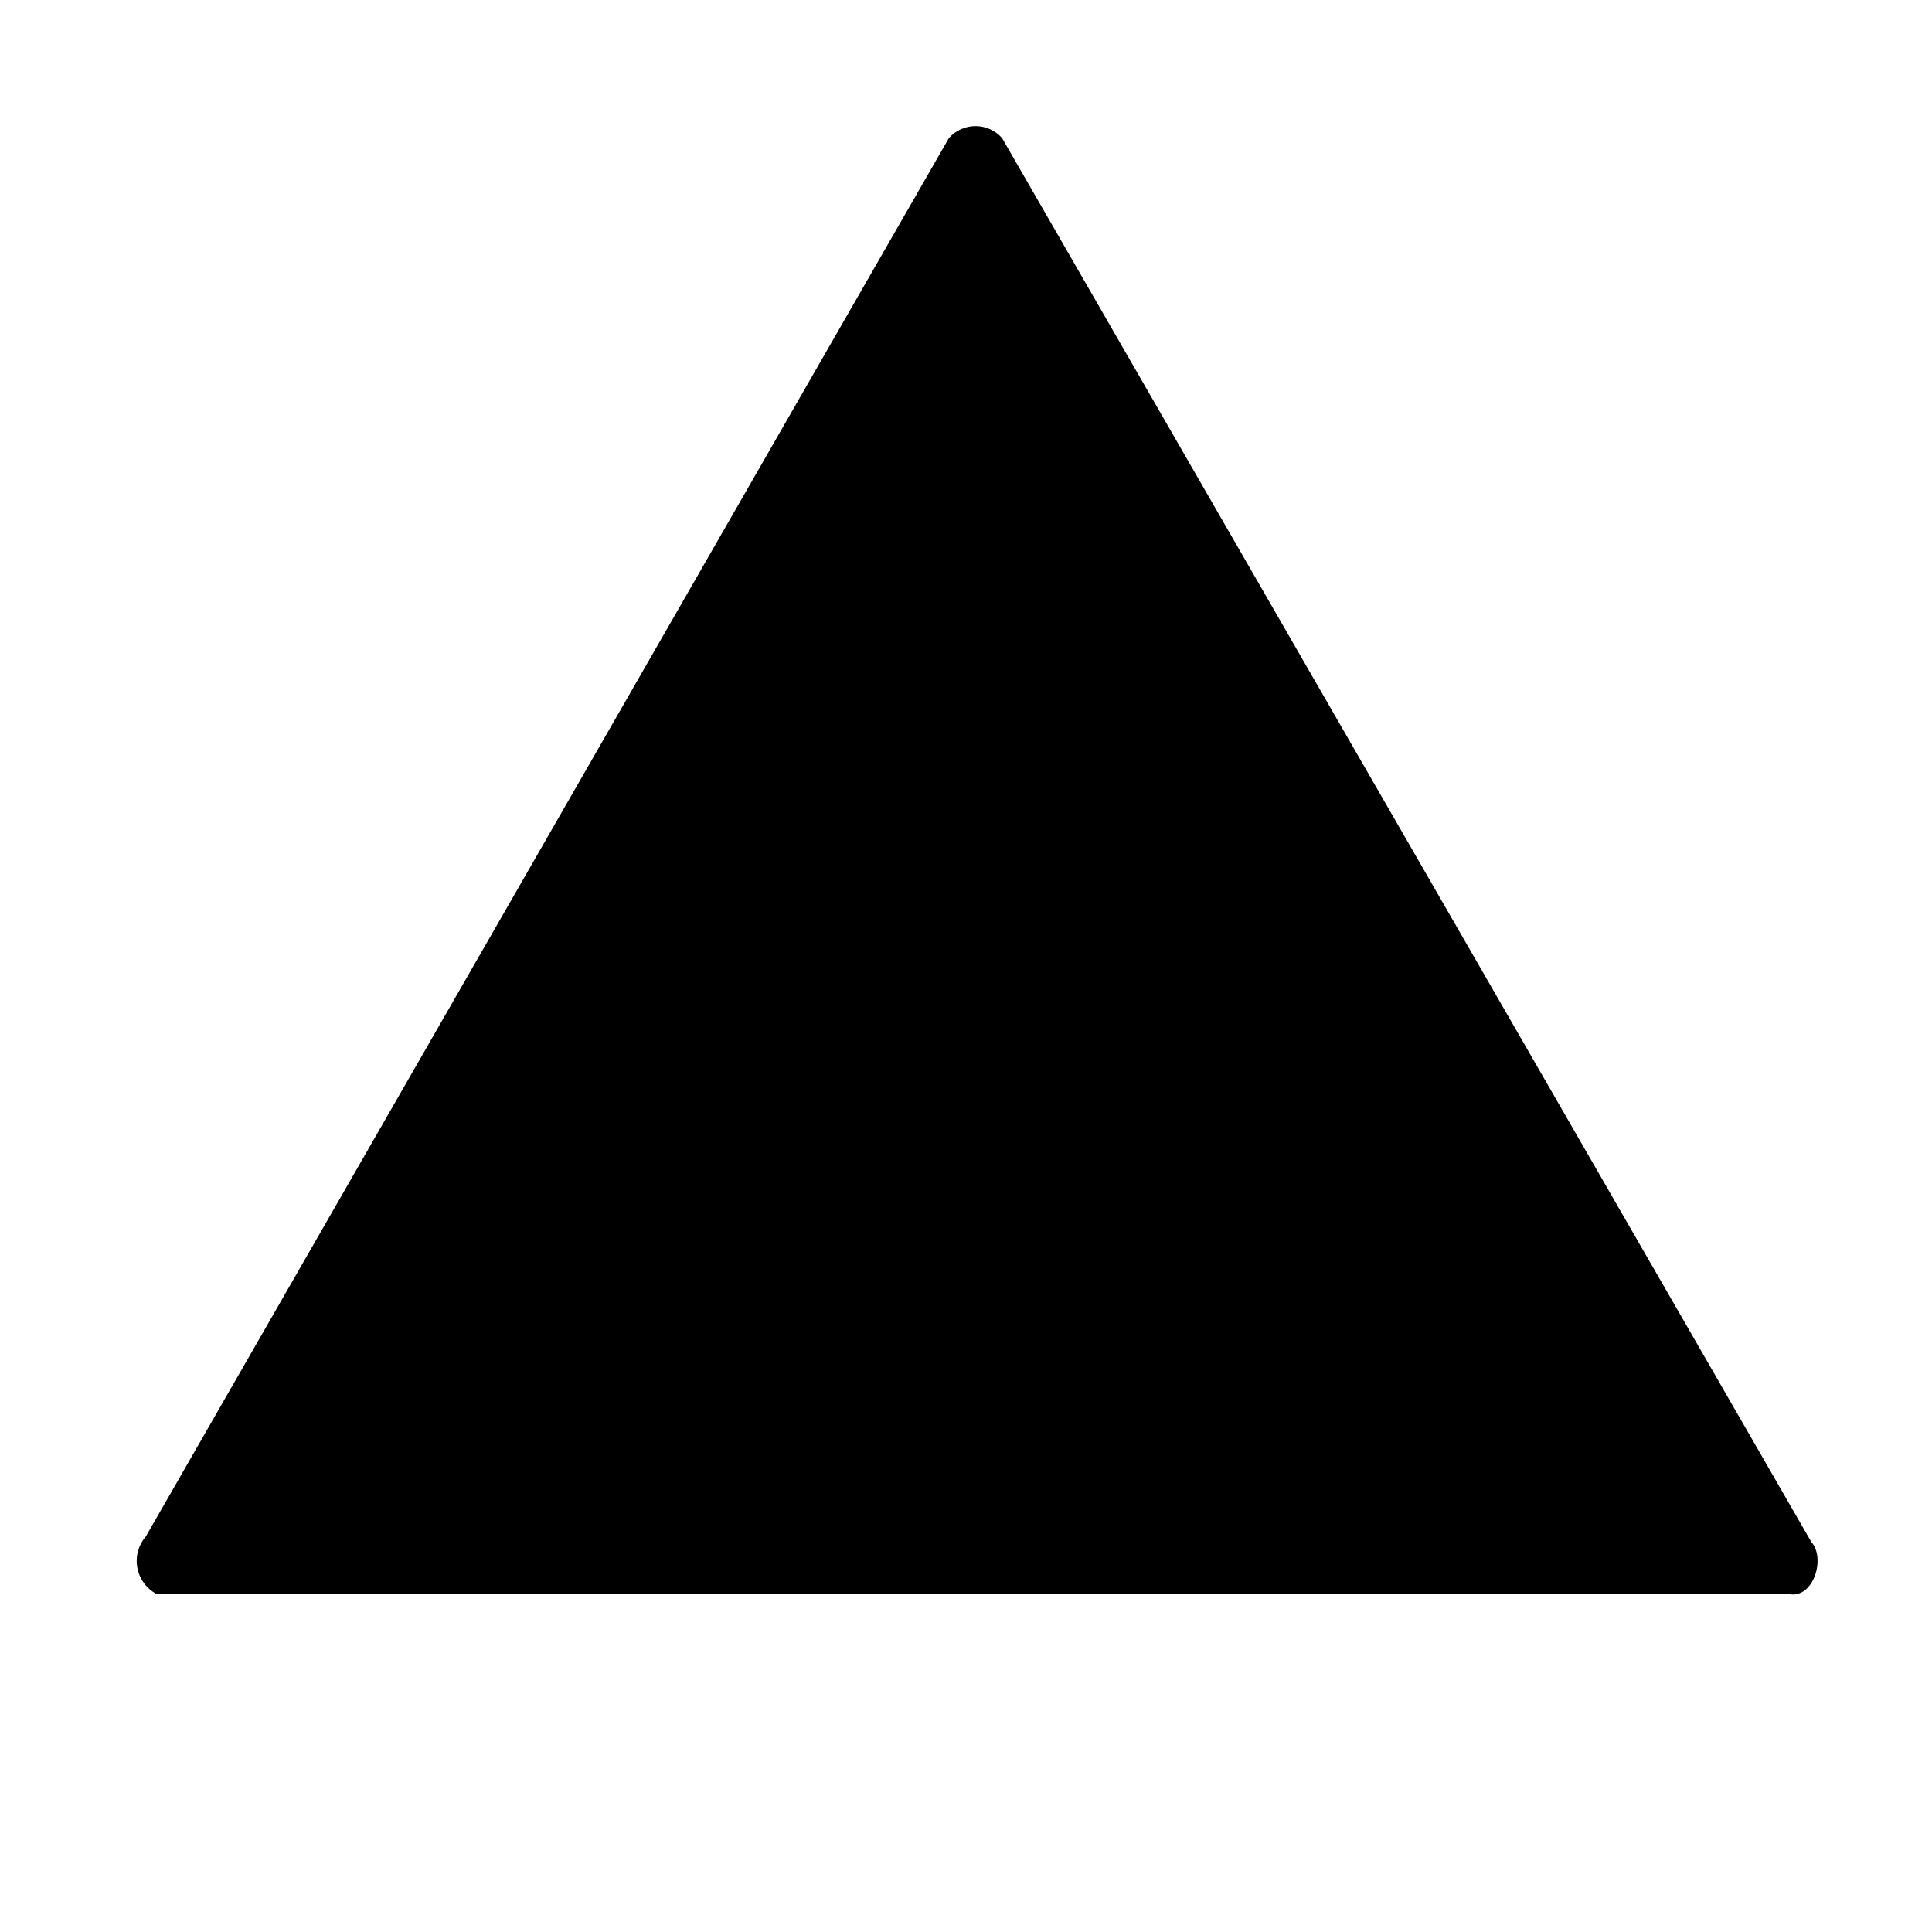
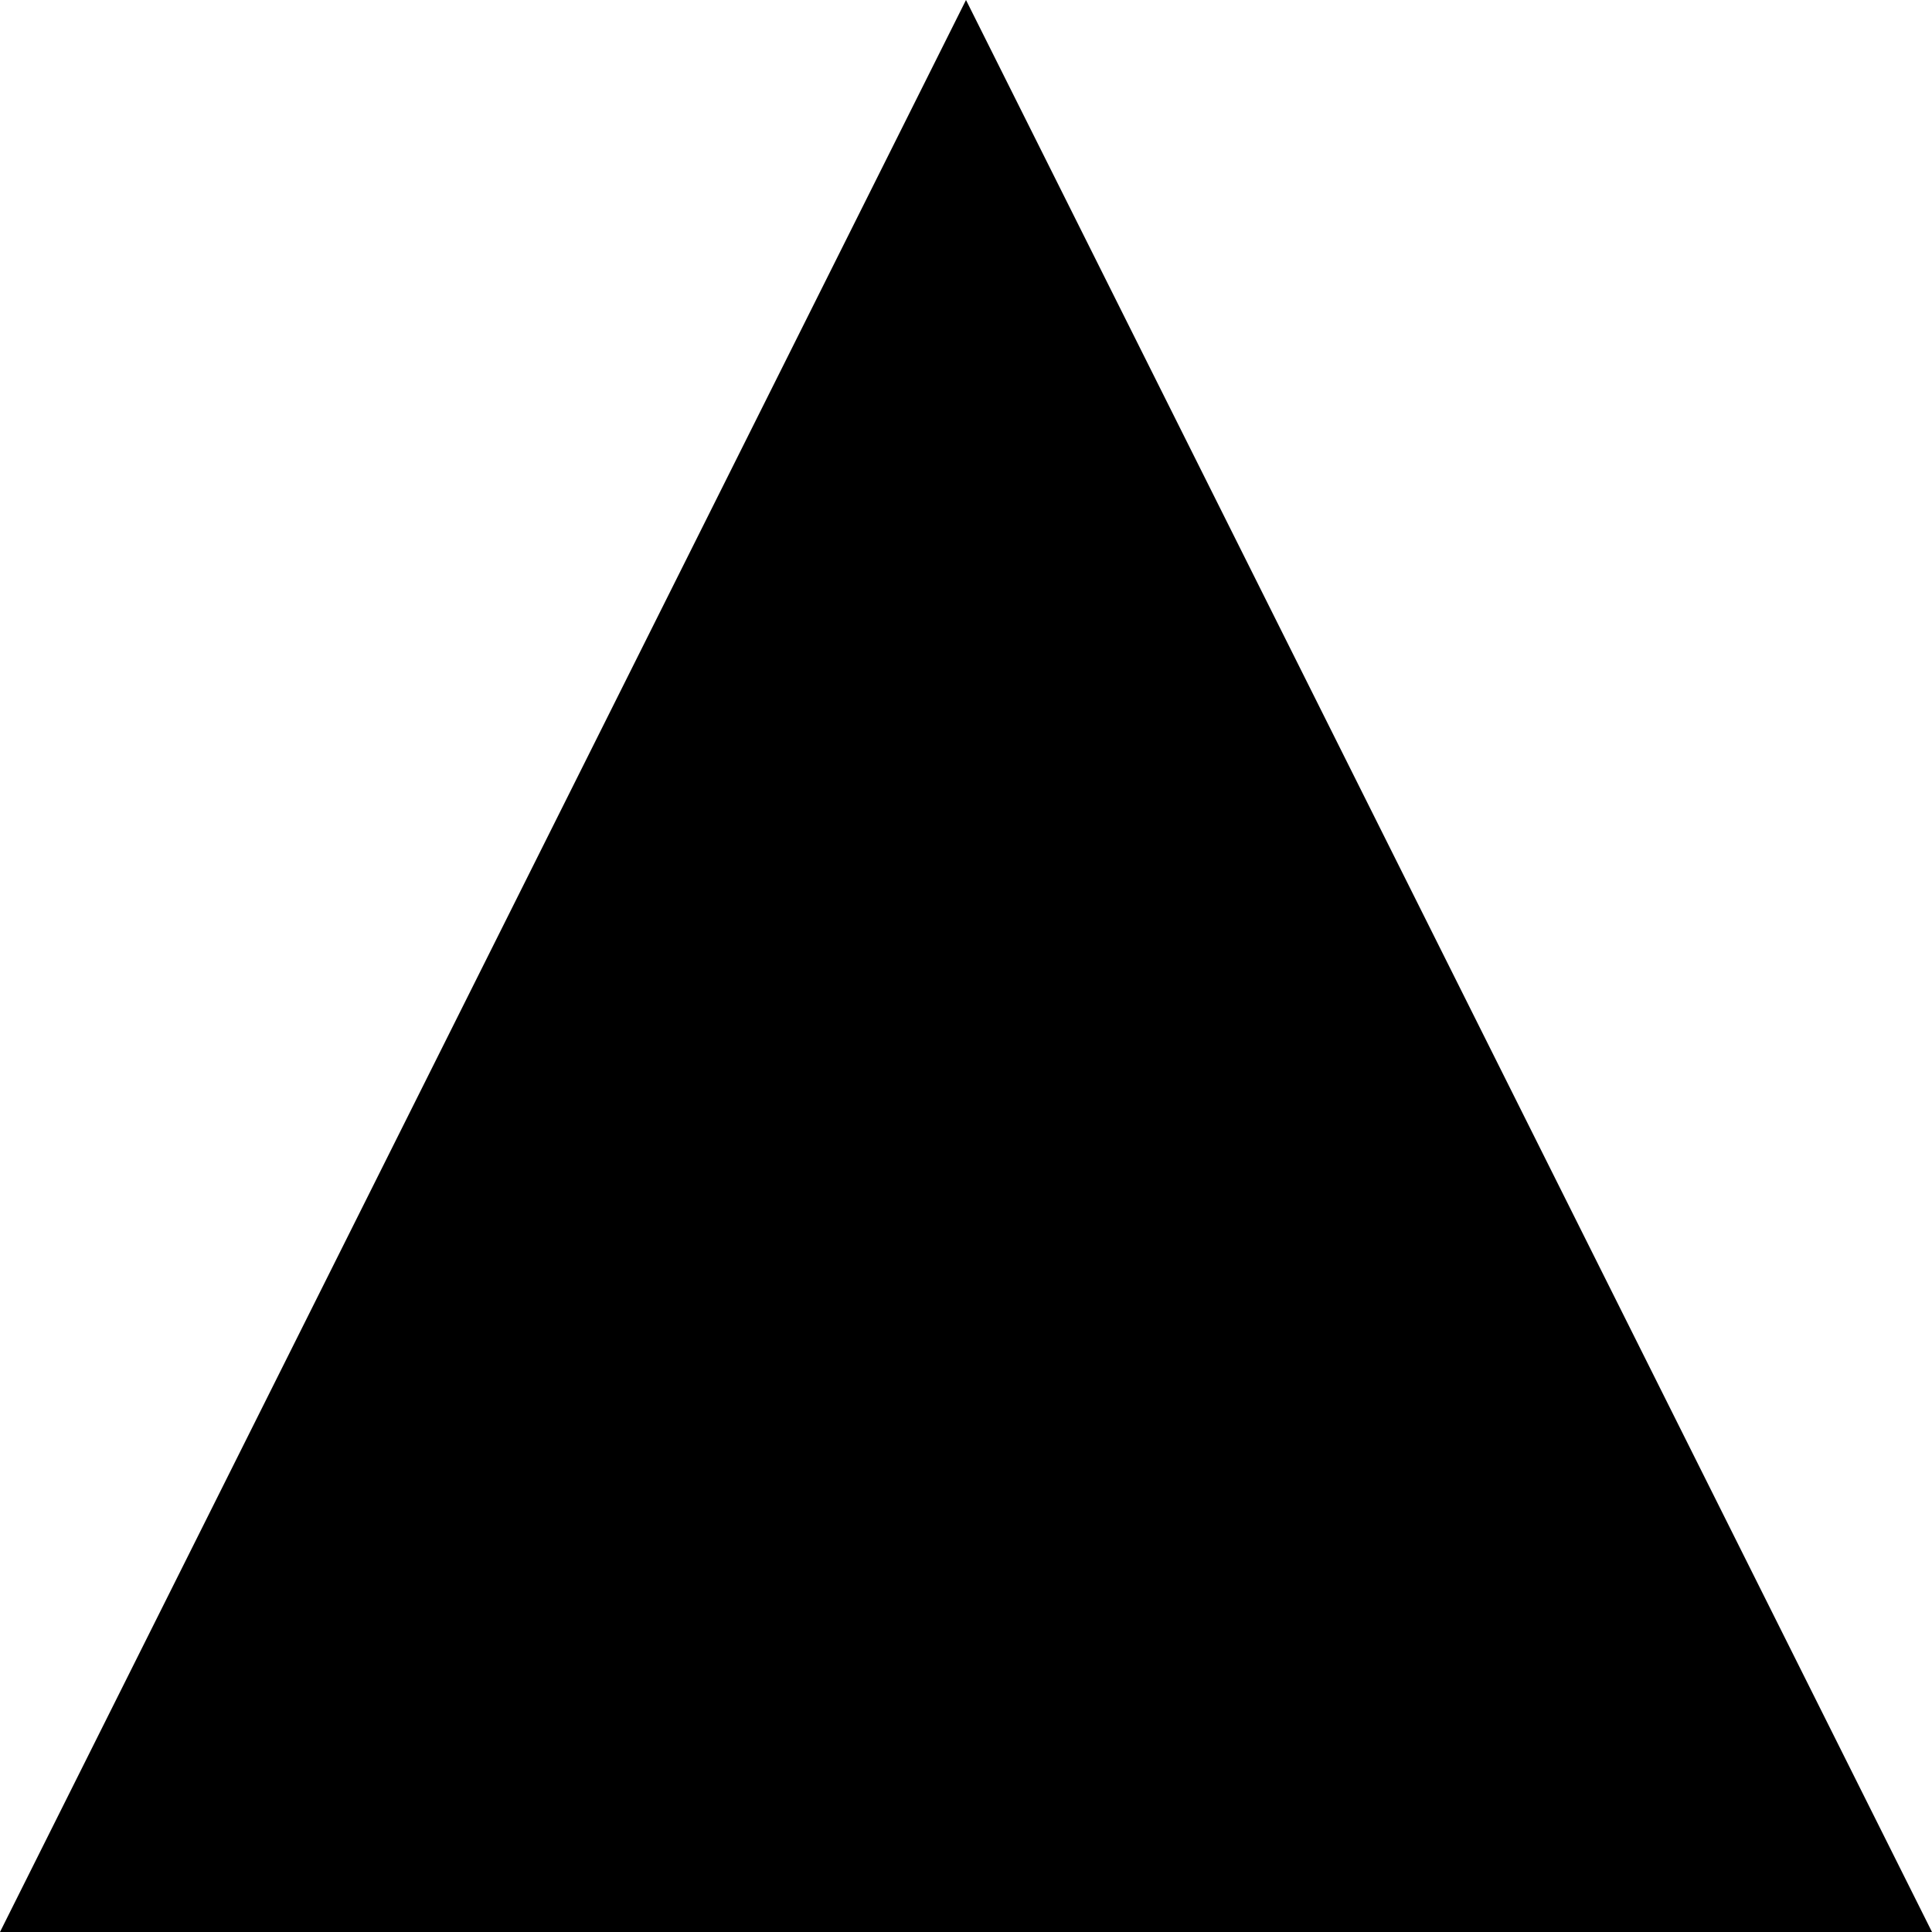
- <svg xmlns="http://www.w3.org/2000/svg" id="D4" viewBox="16 32 265 265">
-   <path d="M36,242.75,146.16,50.93a4.87,4.87,0,0,1,7.28,0l111,192.56c2,2.18.35,7.84-3.09,7.16H37.5A5.13,5.13,0,0,1,36,242.75Z" />
+ <svg xmlns="http://www.w3.org/2000/svg" width="100%" height="100%" viewBox="0 0 24 24" version="1.1" xml:space="preserve" style="fill-rule:evenodd;clip-rule:evenodd;stroke-linejoin:round;stroke-miterlimit:2;">
+   <path d="M12,0l12,24l-24,0l12,-24Z" />
</svg>
